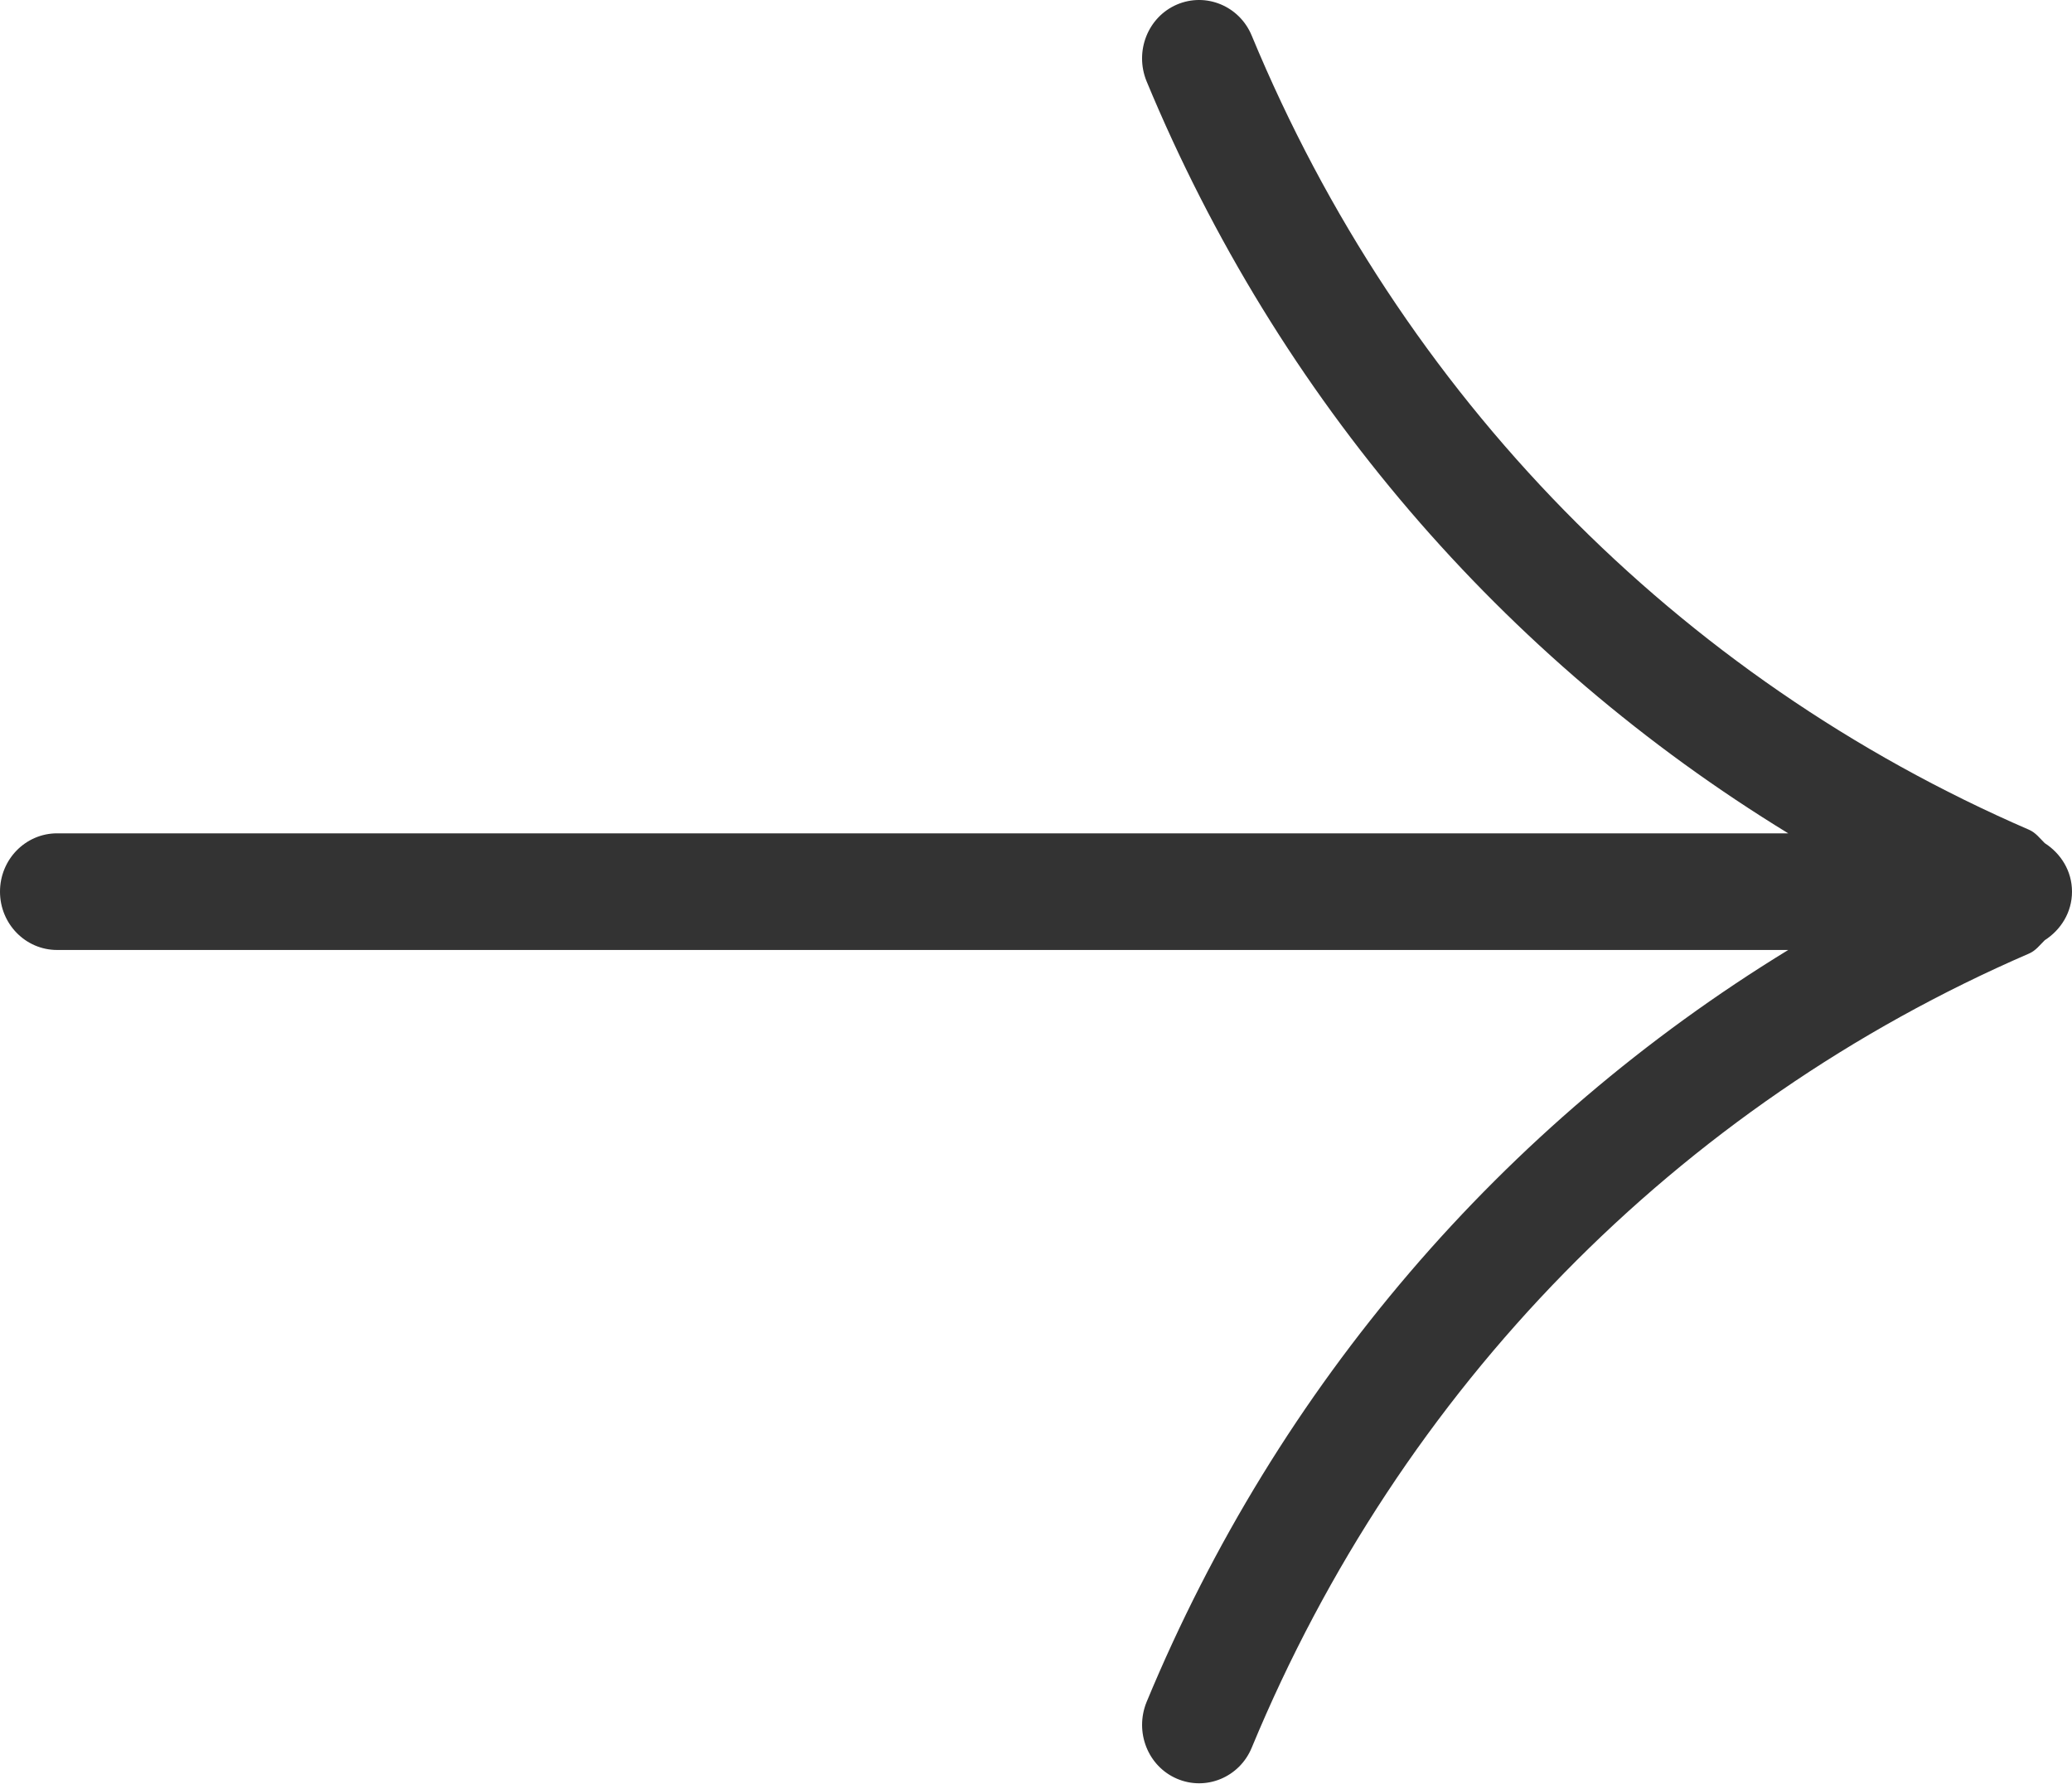
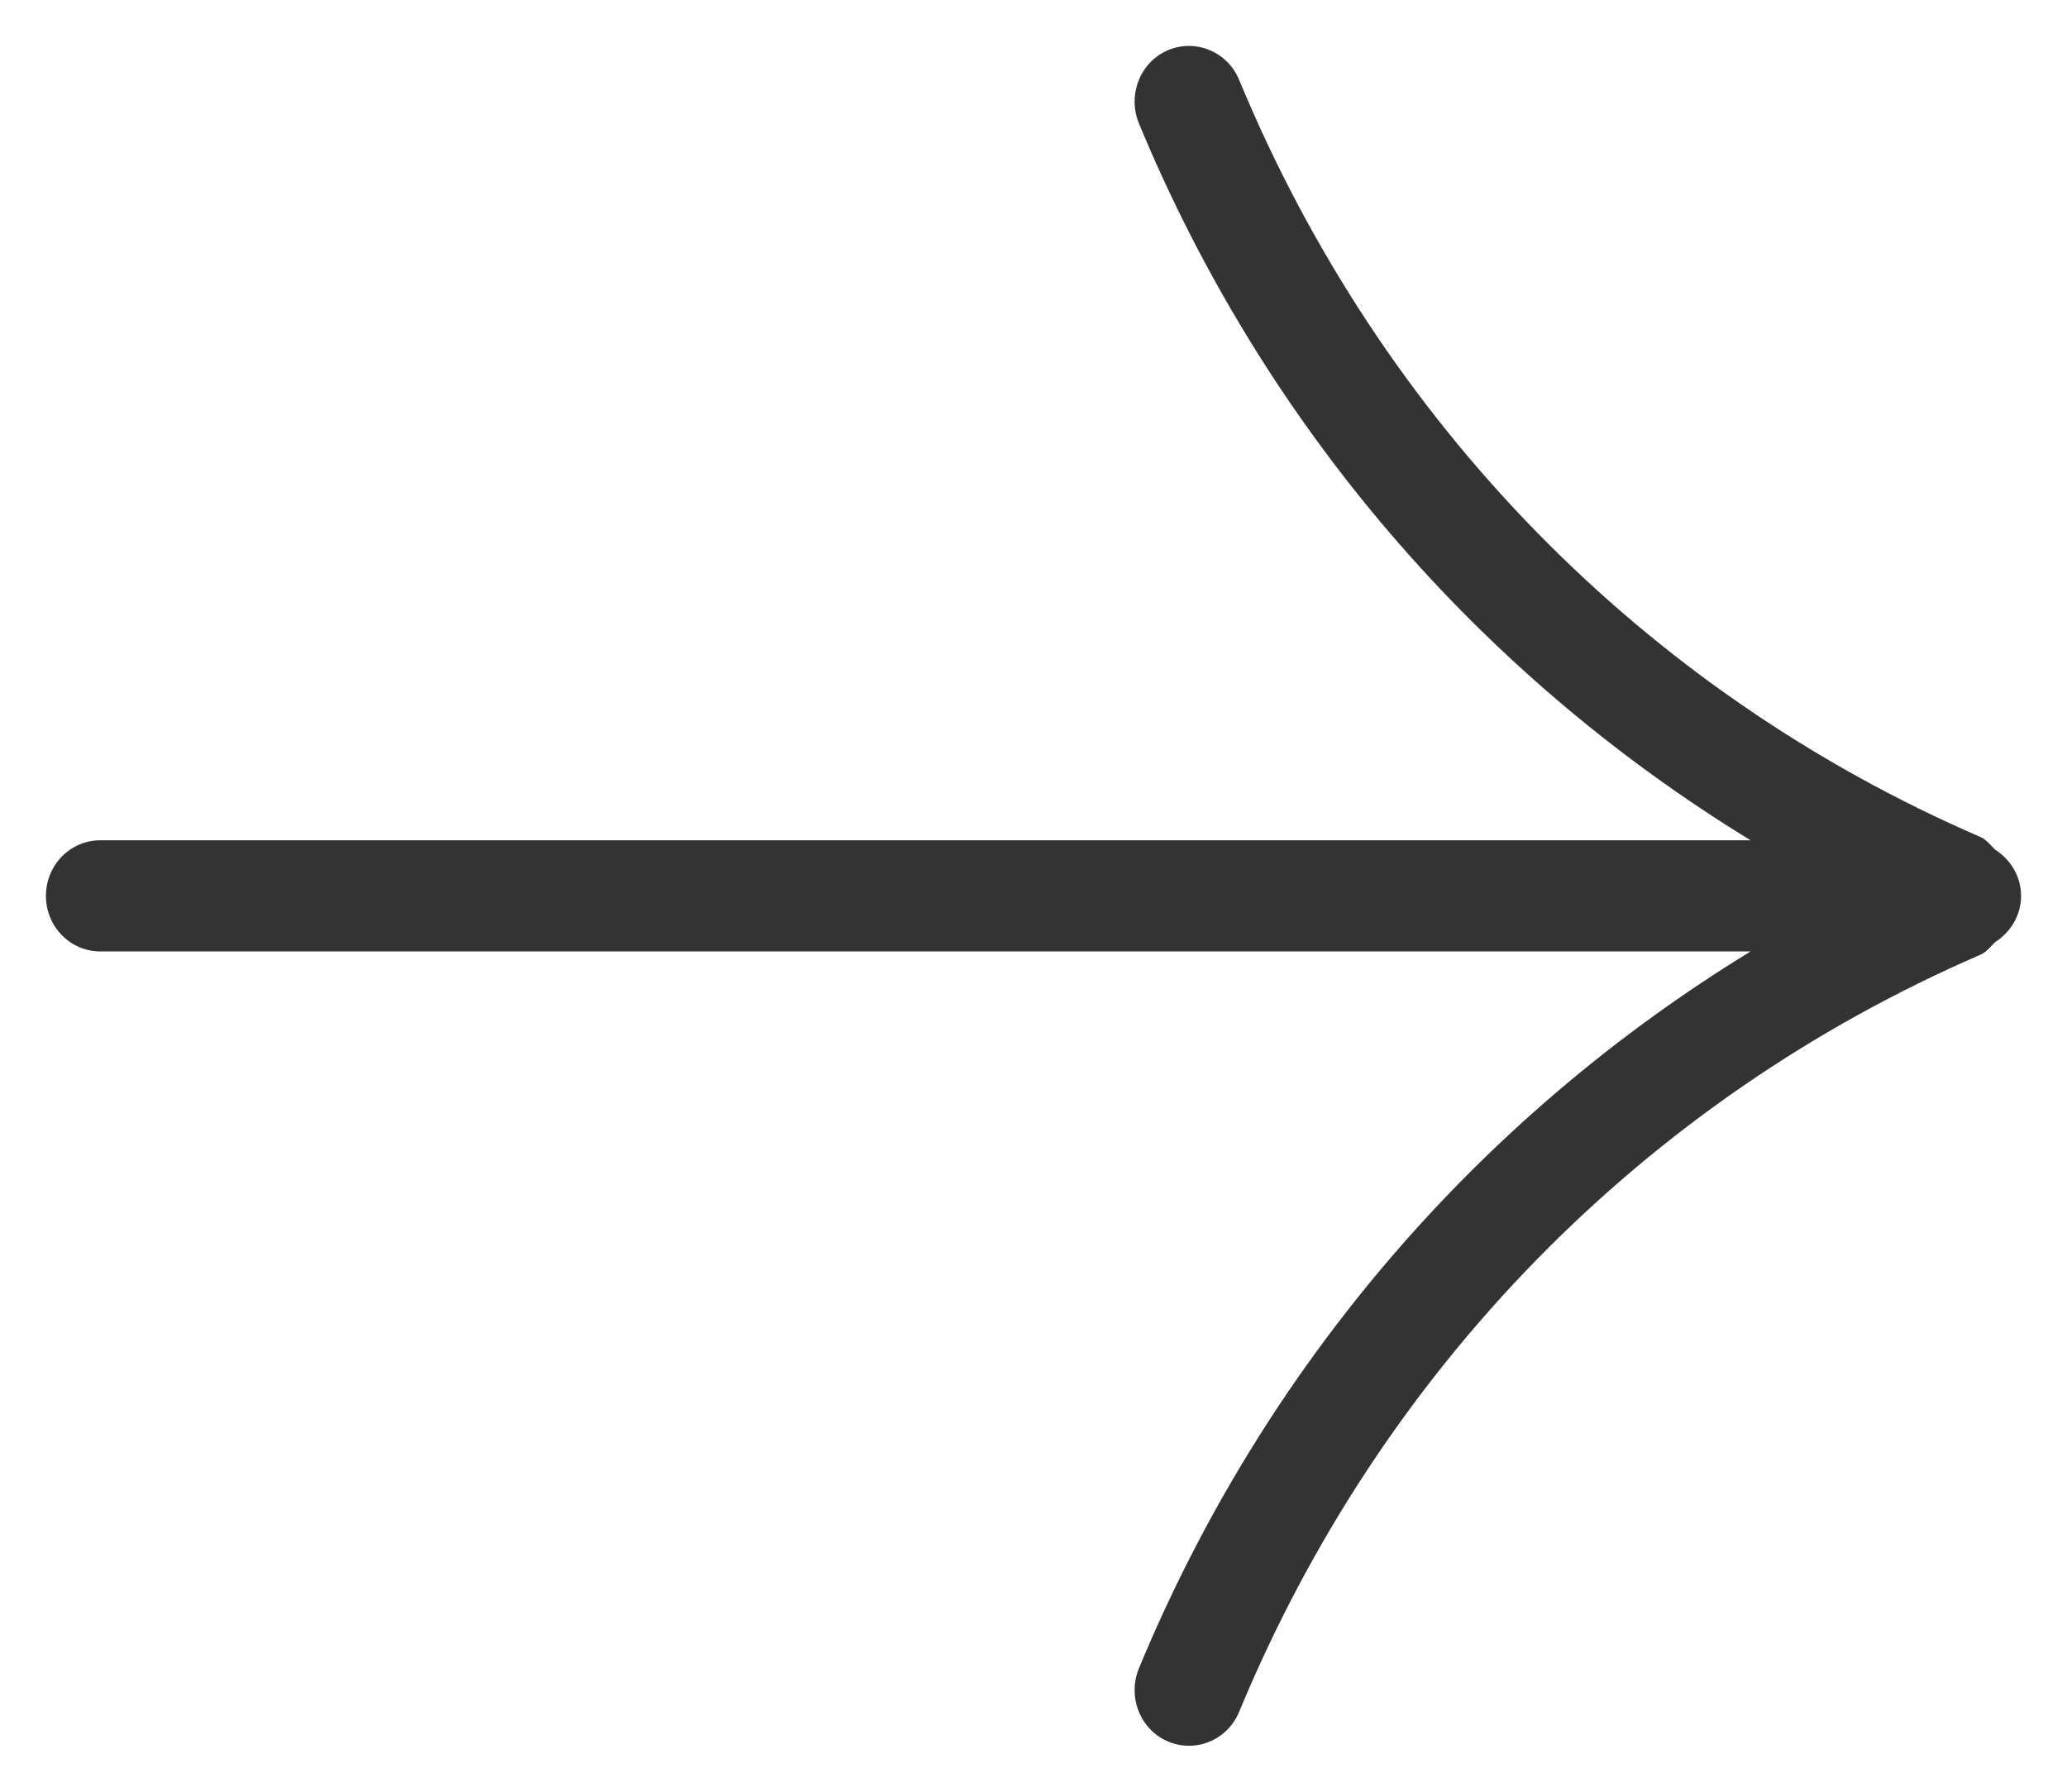
- <svg xmlns="http://www.w3.org/2000/svg" width="43" height="37" viewBox="0 0 43 37">
+ <svg xmlns="http://www.w3.org/2000/svg" width="45" height="39" viewBox="-1 -1 45 39" data-pad="1">
  <g transform="translate(43 0) scale(-1 1)">
    <path d="M18.577 0.095C19.179 0.355 19.457 1.063 19.207 1.682C16.473 8.274 11.811 13.668 5.889 17.29H41.815C42.47 17.29 43 17.831 43 18.5C43 19.169 42.47 19.71 41.815 19.71H5.889C11.811 23.332 16.473 28.726 19.207 35.318C19.456 35.937 19.179 36.645 18.577 36.904C17.973 37.164 17.277 36.876 17.023 36.261C13.93 28.799 8.2 22.948 0.891 19.784C0.753 19.725 0.668 19.608 0.566 19.508C0.233 19.294 0 18.931 0 18.5C0 18.069 0.233 17.707 0.566 17.493C0.668 17.393 0.753 17.276 0.891 17.216C8.2 14.053 13.93 8.201 17.023 0.739C17.277 0.124 17.973 -0.164 18.577 0.095Z" fill-opacity="0.8" />
  </g>
</svg>
